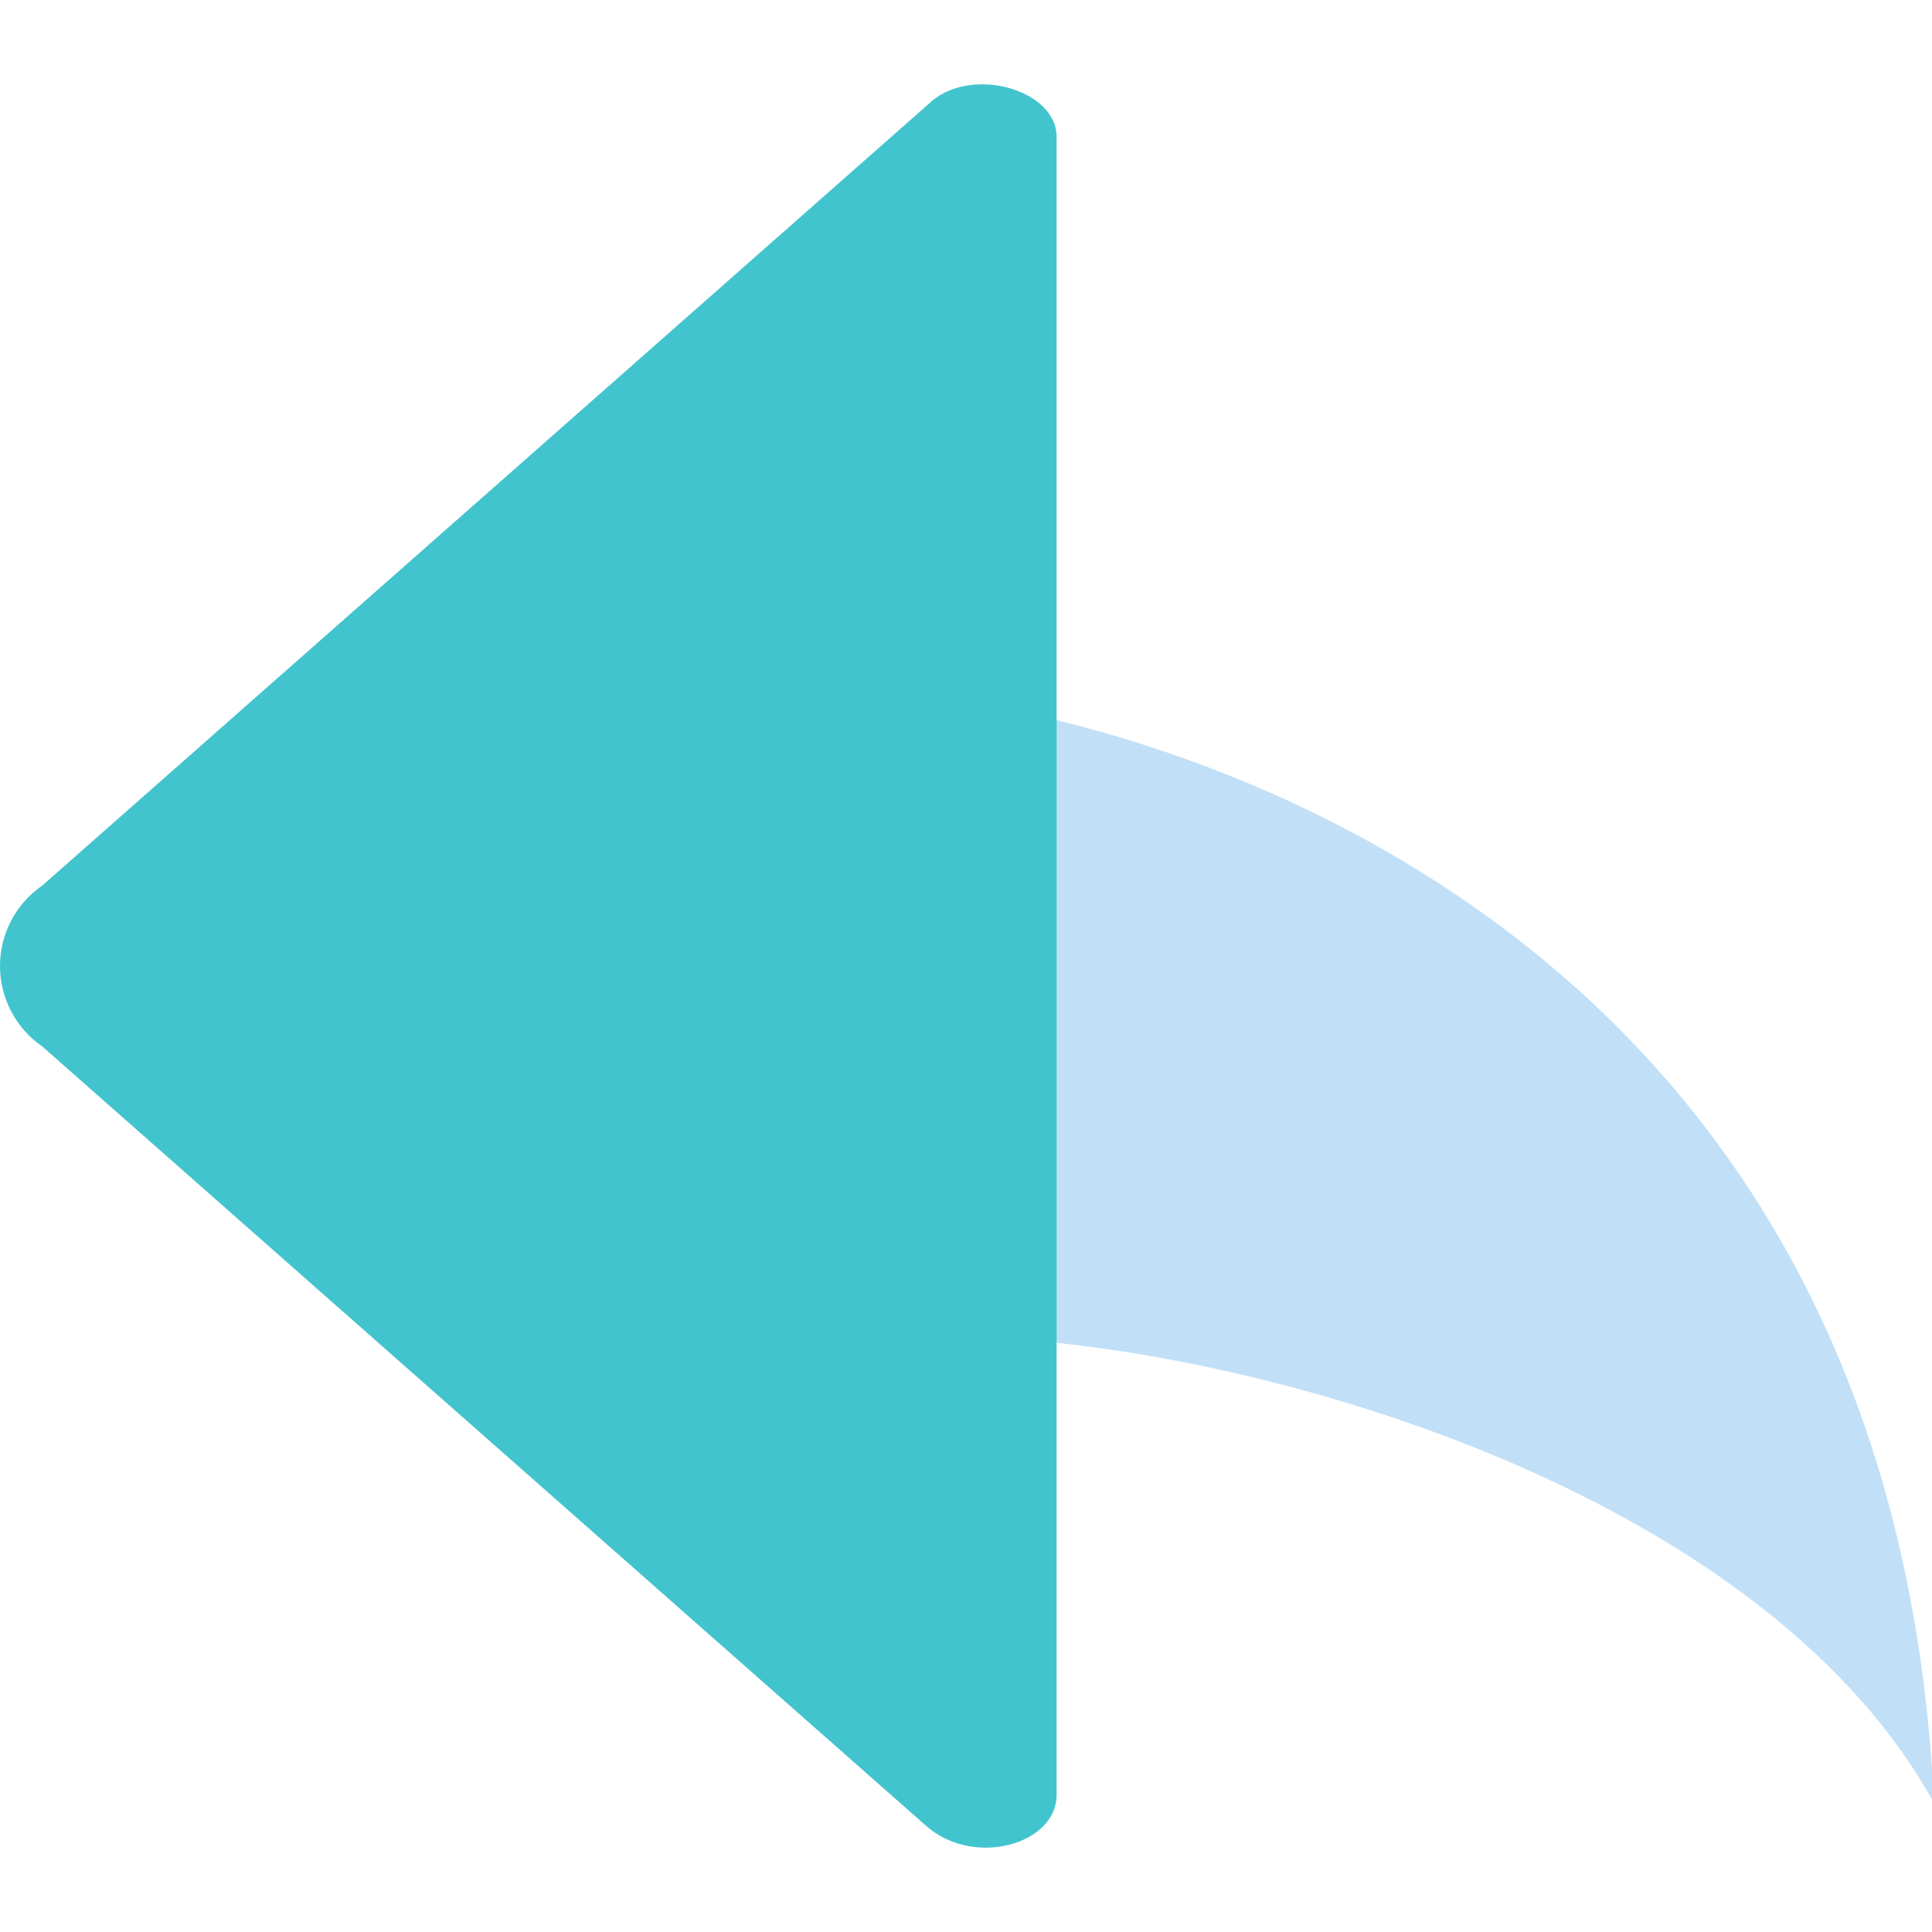
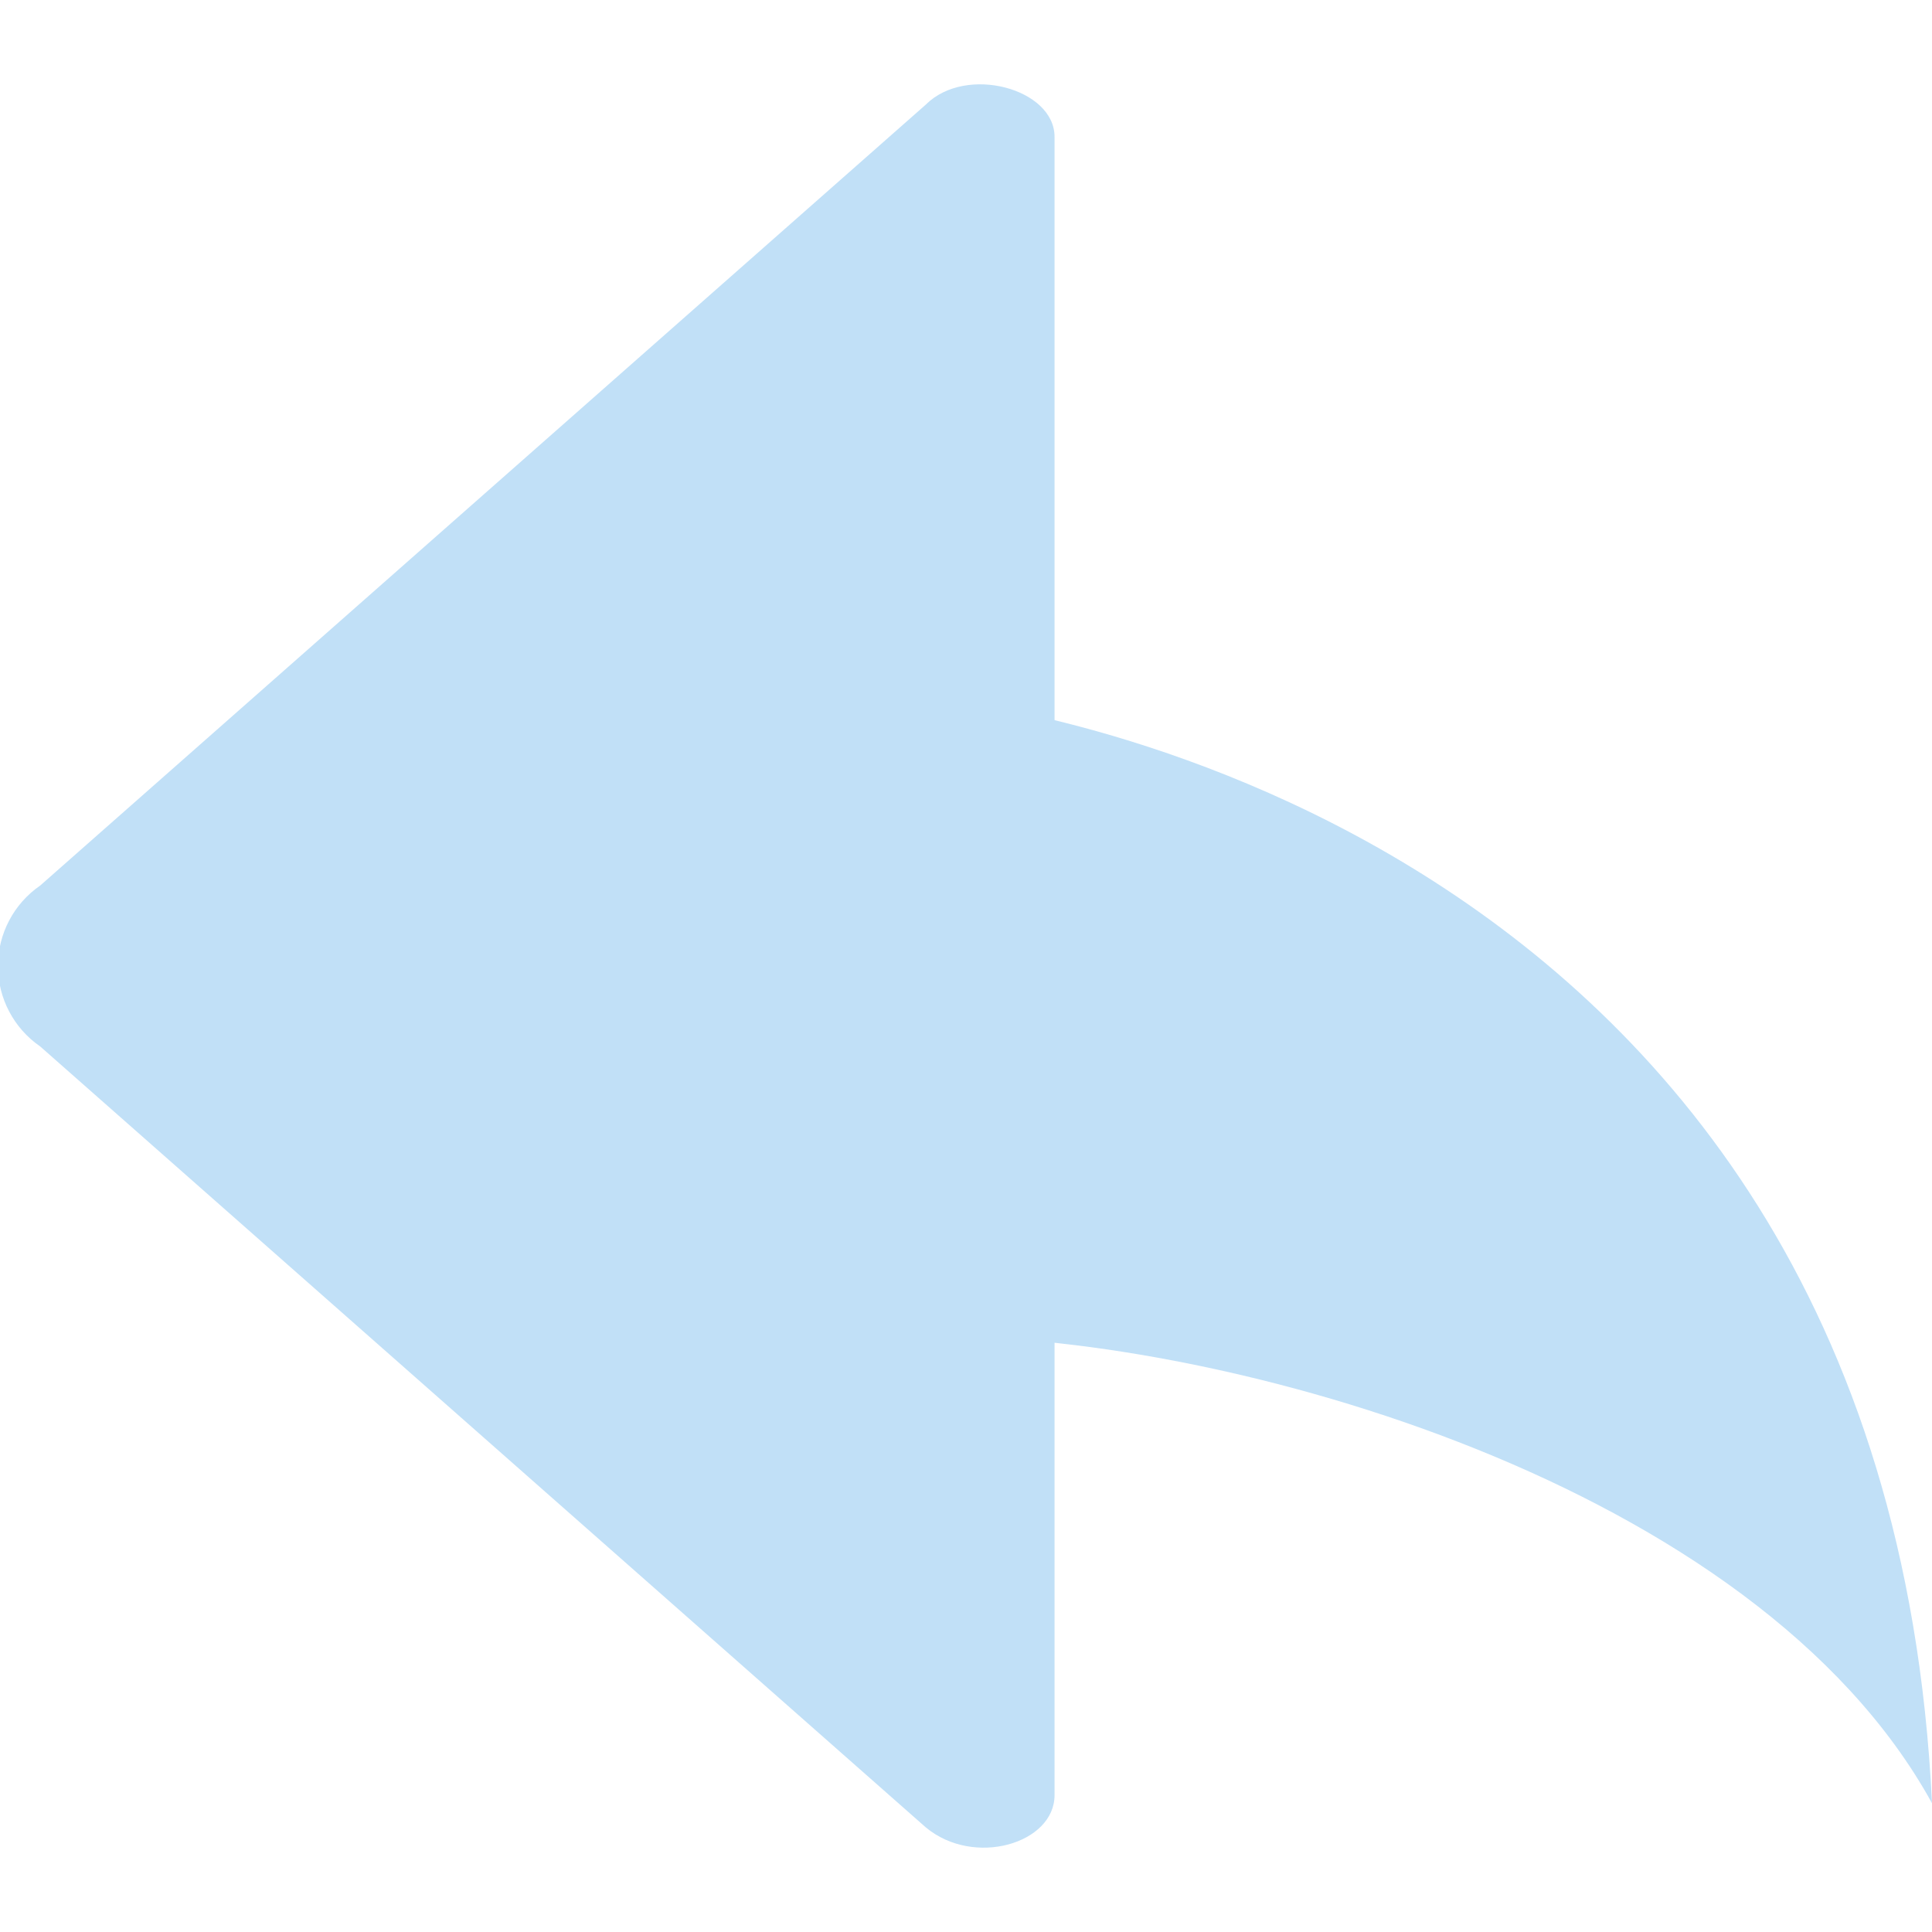
- <svg xmlns="http://www.w3.org/2000/svg" id="图层_1" data-name="图层 1" width="24px" height="24px" viewBox="0 0 24 24" version="1.1">
-   <defs id="defs13" />
-   <g transform="matrix(-1,0,0,1,24.02567,0)" id="g8">
-     <path d="M 12.2,8.7 C 12.2,8.7 0.6,9.9 0,22.4 2.2,18.4 8.8,16.6 12.3,16.6 12.2,9.4 12.2,8.7 12.2,8.7 Z" style="fill:#c1e0f7" id="path4" />
-     <path d="m 10.9,1.7 v 20.6 c 0,0.6 1,0.9 1.6,0.4 l 11,-9.7 a 1.214,1.214 0 0 0 0,-2 L 12.5,1.3 C 12,0.8 10.9,1.1 10.9,1.7 Z" style="fill:#42c4ce" id="path6" />
+ <svg xmlns="http://www.w3.org/2000/svg" id="图层_1" data-name="图层 1" width="24px" height="24px" viewBox="0 0 24 24">
+   <g>
+     <path d="M11.8,8.7S23.4,9.9,24,22.4c-2.2-4-8.8-5.8-12.3-5.8C11.8,9.4,11.8,8.7,11.8,8.7Z" style="fill: #c1e0f7" />
+     <path d="M13.1,1.7V22.3c0,.6-1,.9-1.6.4L.5,13a1.214,1.214,0,0,1,0-2l11-9.7C12,.8,13.1,1.1,13.1,1.7Z" style="fill: #c1e0f7" />
  </g>
</svg>
